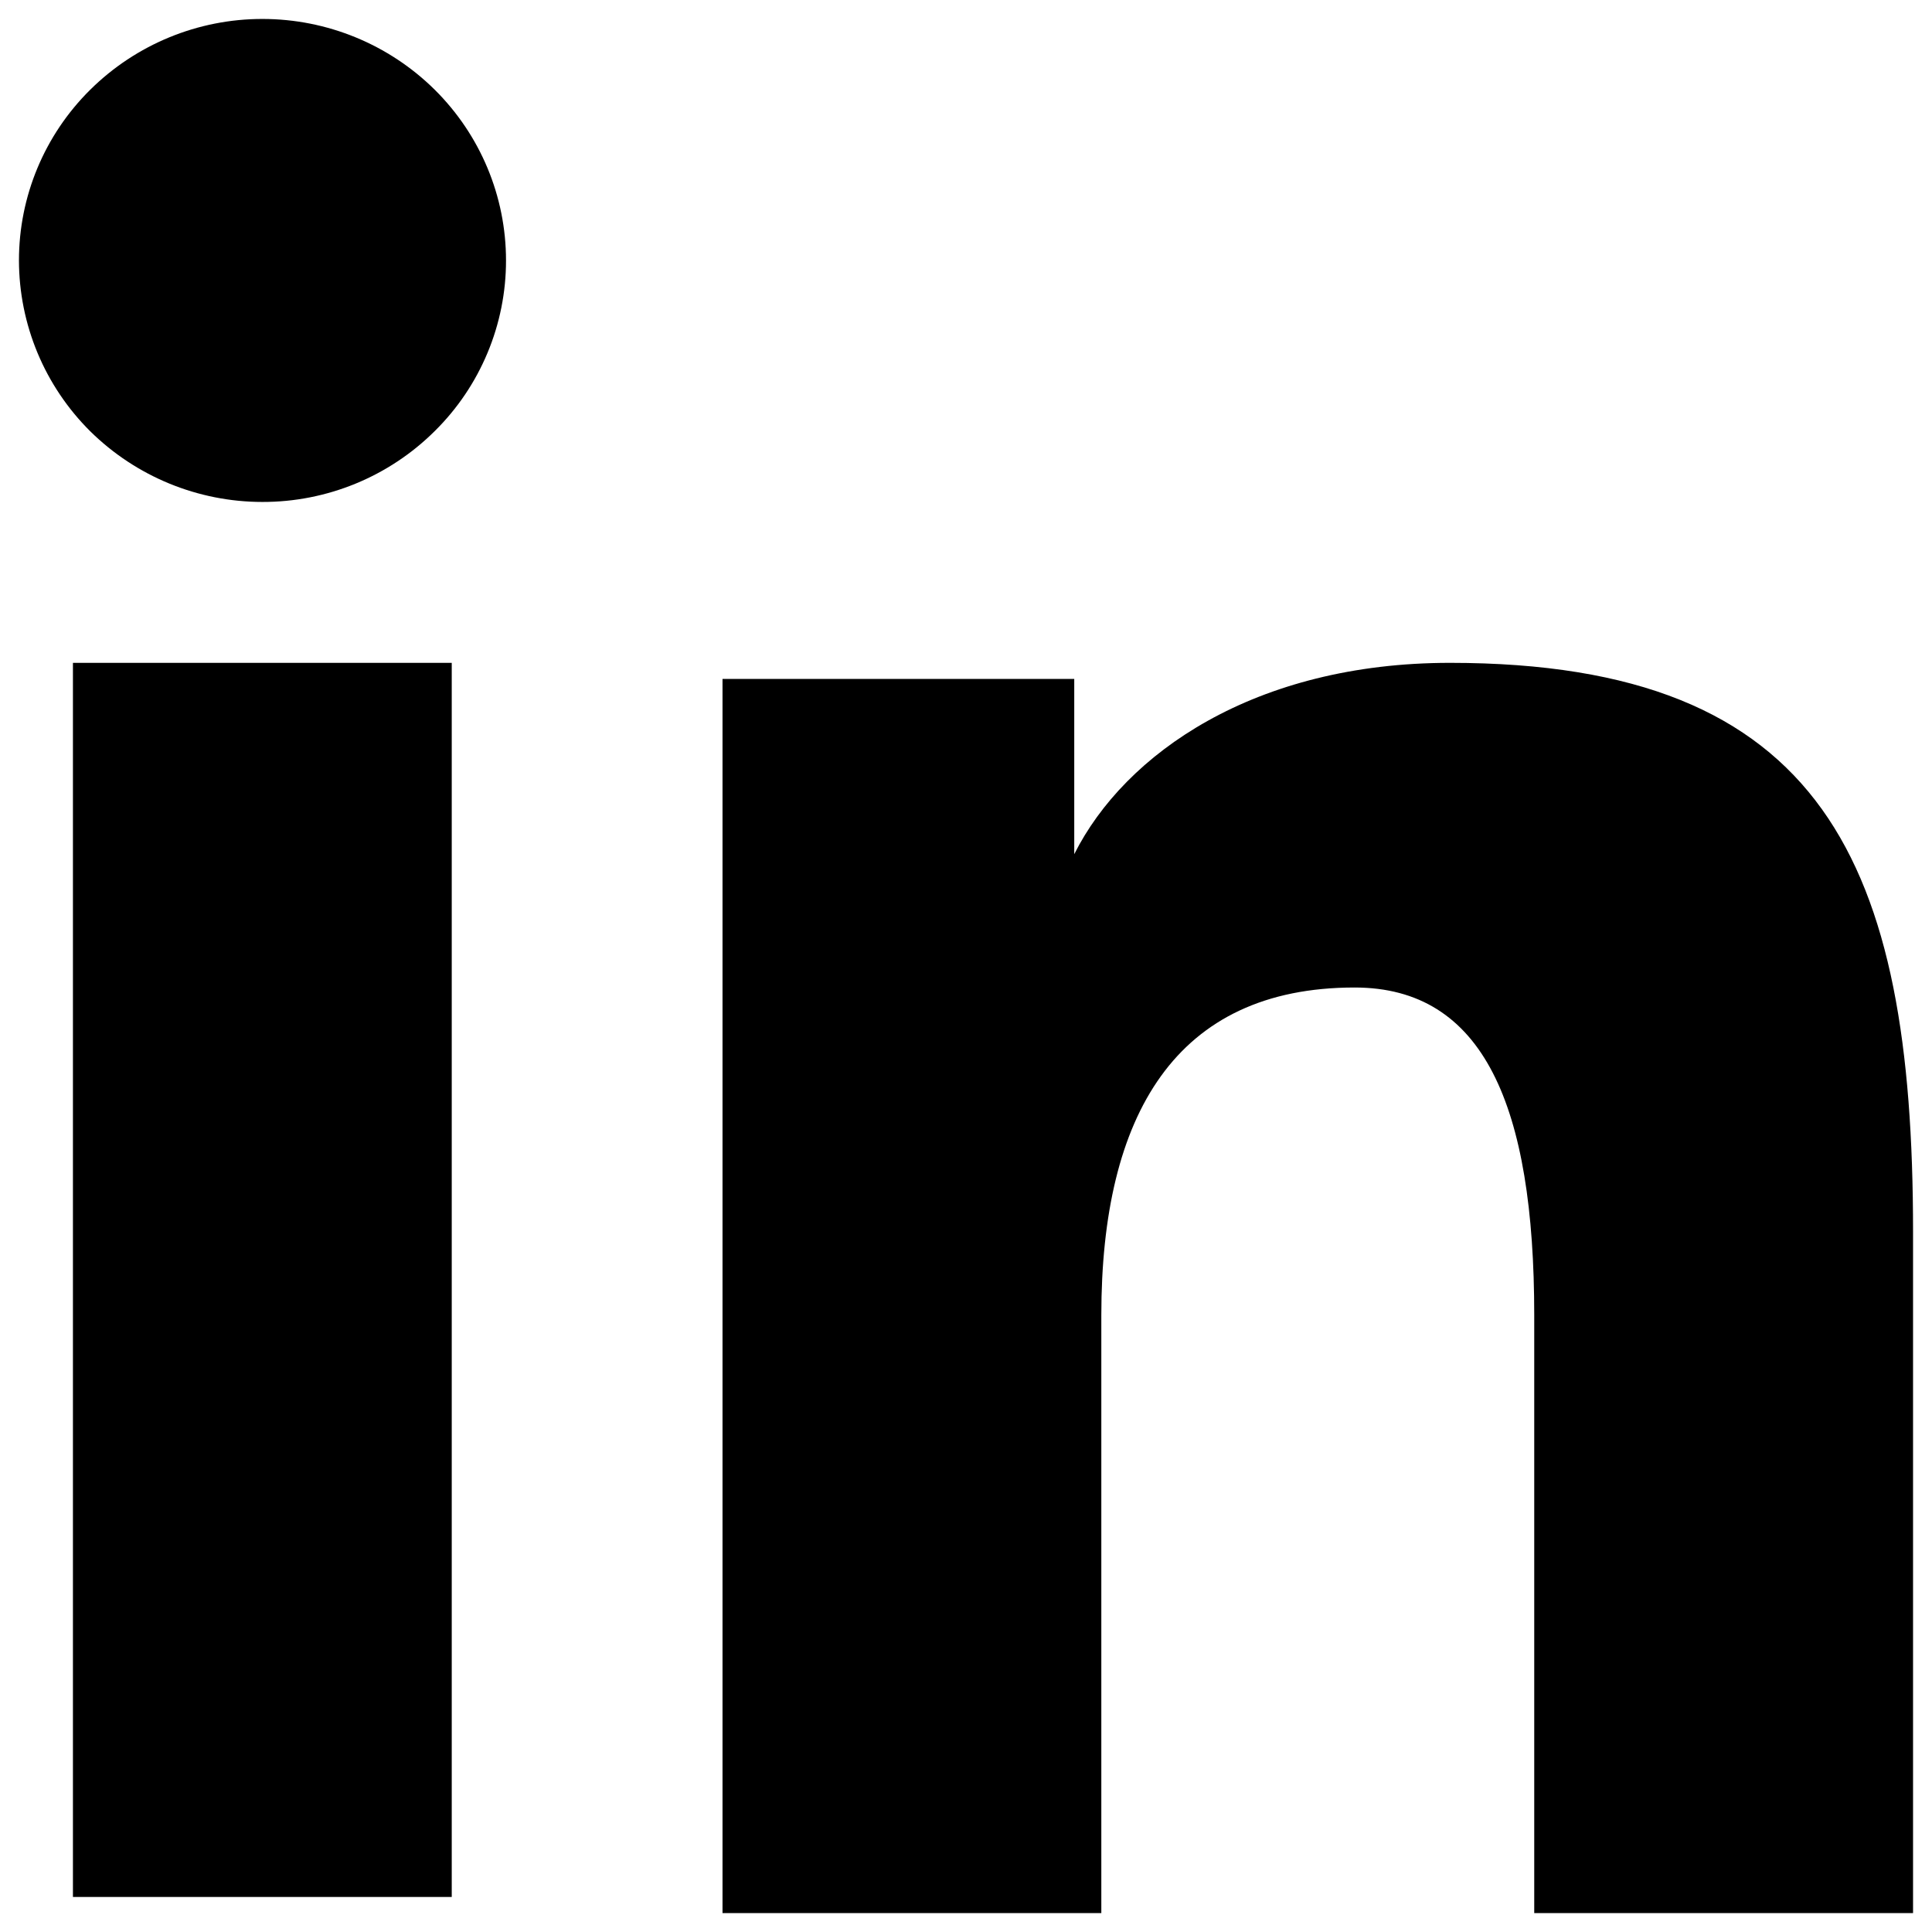
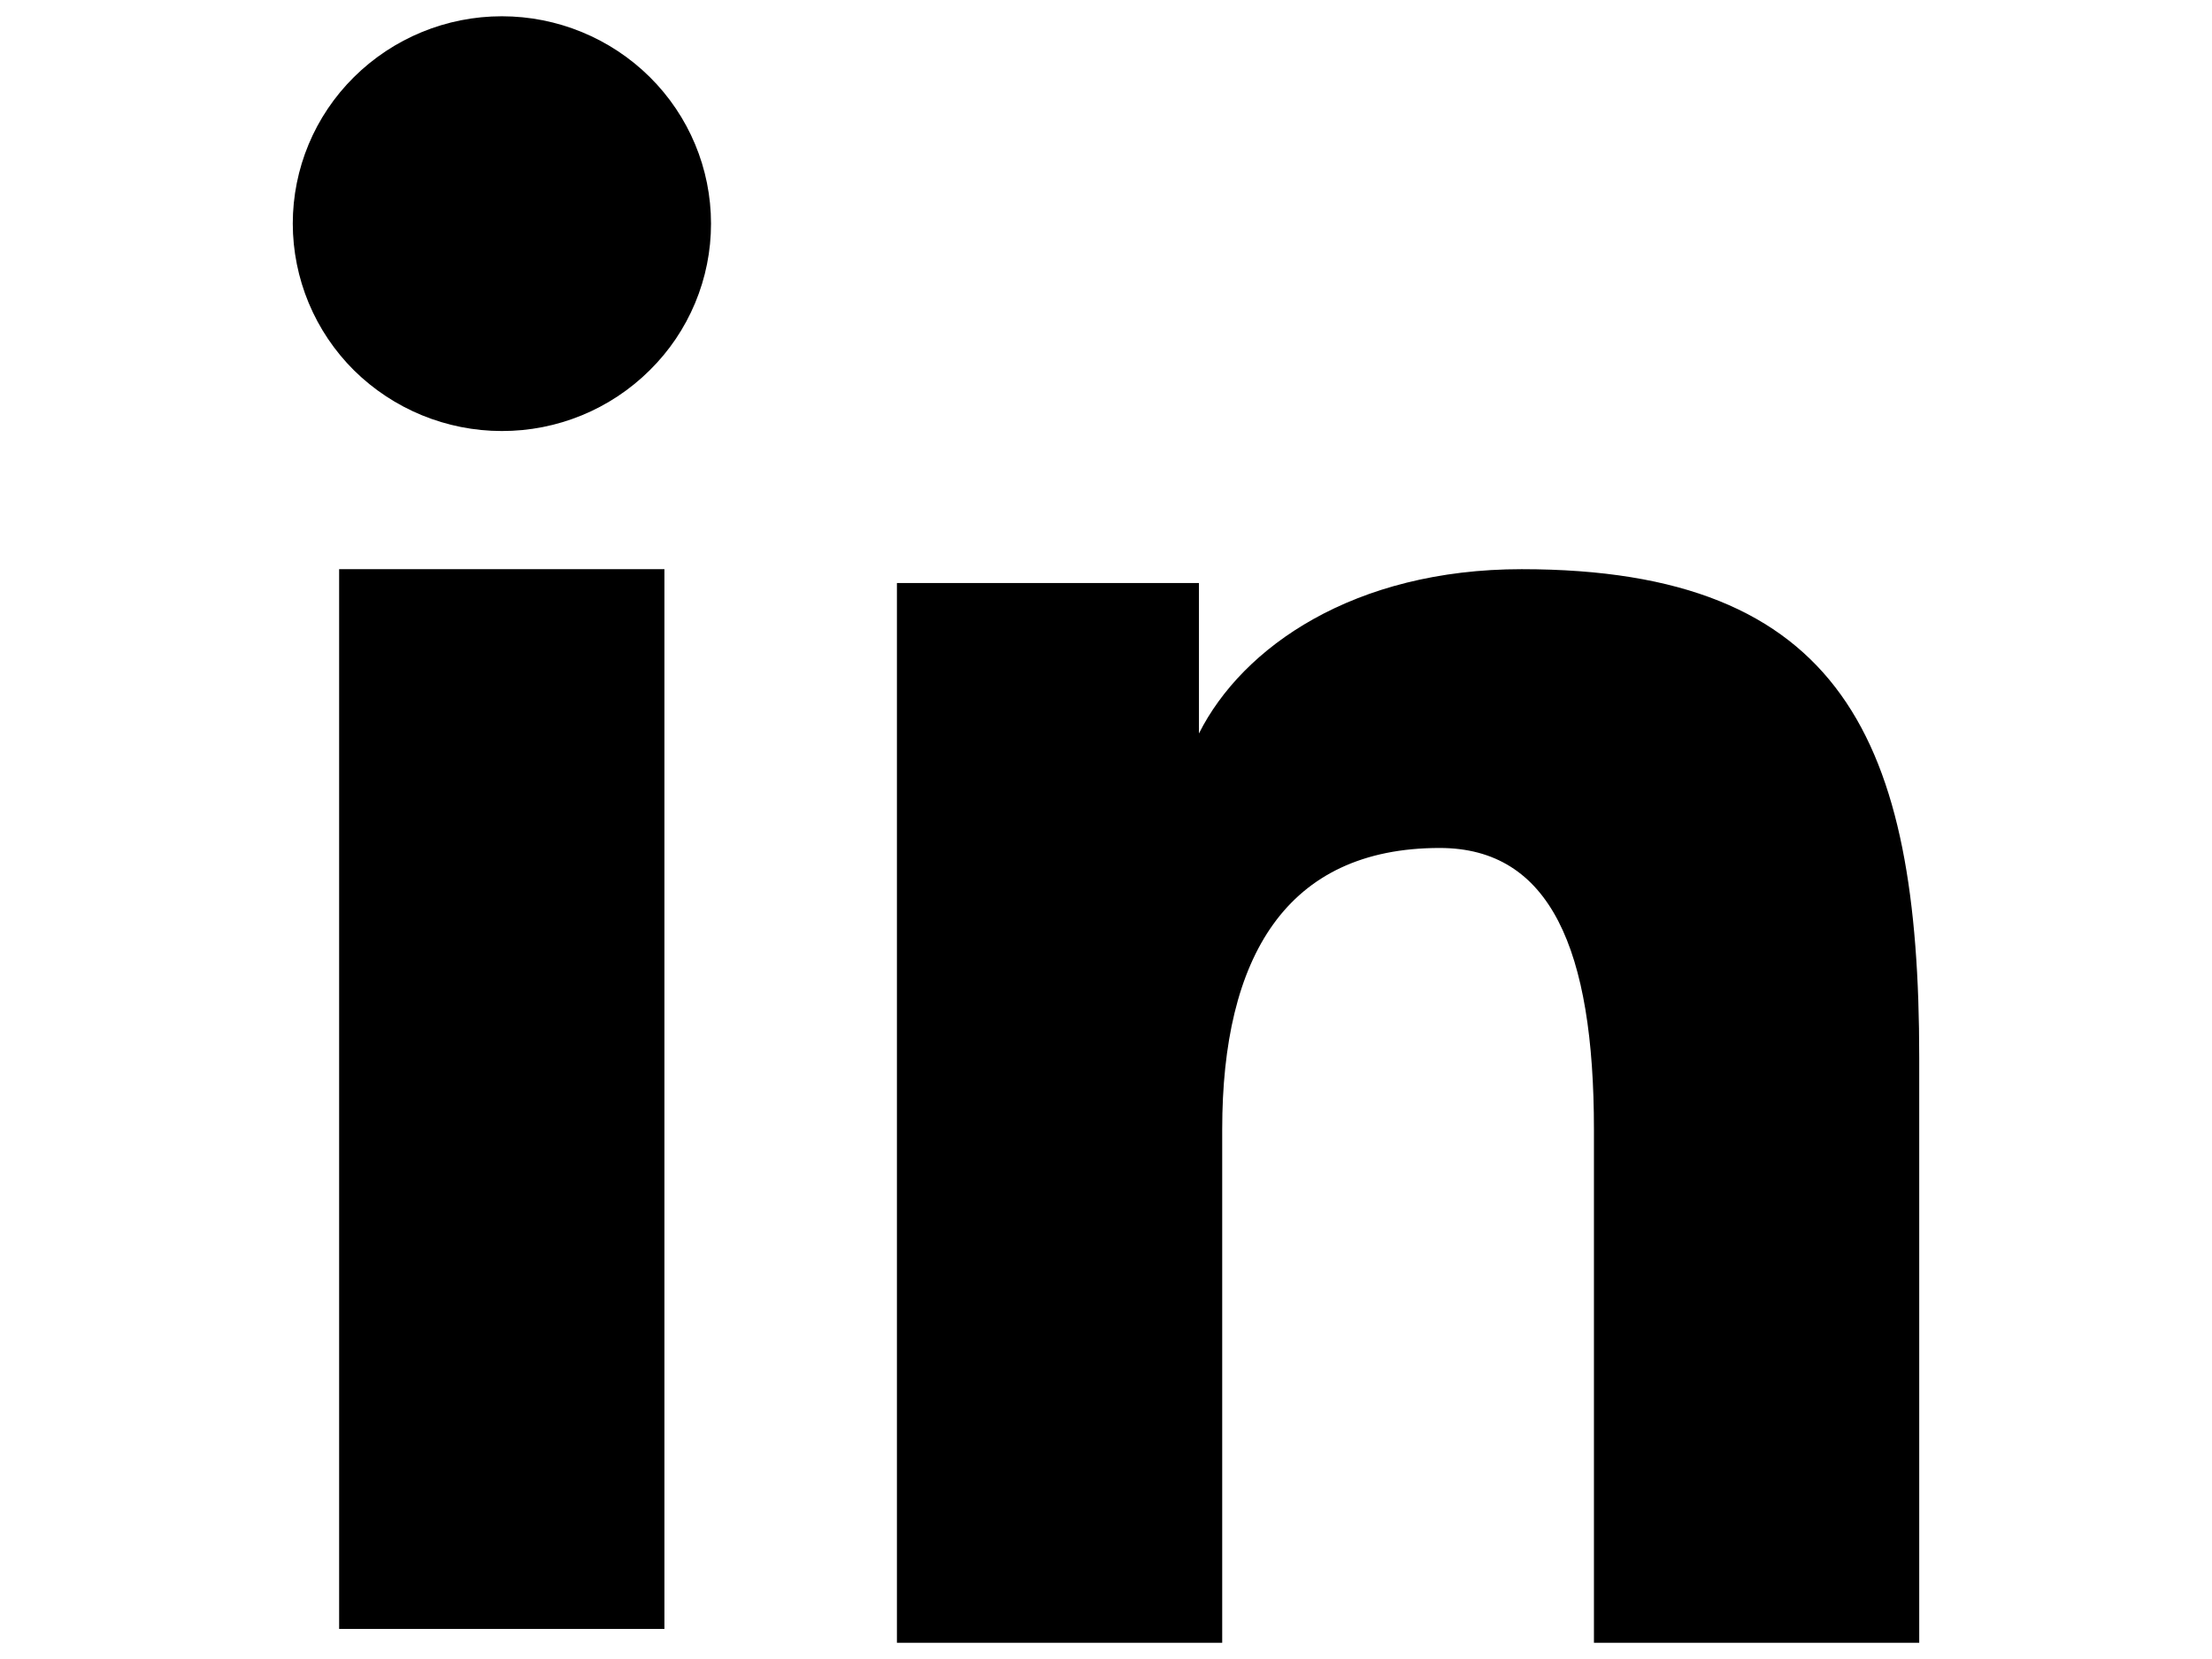
- <svg xmlns="http://www.w3.org/2000/svg" width="68" height="68" viewBox="0 0 68 68" fill="none">
+ <svg xmlns="http://www.w3.org/2000/svg" width="40" height="30" viewBox="0 0 68 68" fill="none">
  <path fill-rule="evenodd" clip-rule="evenodd" d="M25.43 23.897H37.81V30.064C39.593 26.517 44.167 23.33 51.037 23.33C64.207 23.33 67.333 30.39 67.333 43.344V67.334H54V46.294C54 38.917 52.217 34.757 47.677 34.757C41.38 34.757 38.763 39.24 38.763 46.29V67.334H25.43V23.897ZM2.567 66.767H15.9V23.33H2.567V66.767ZM17.81 9.167C17.811 10.285 17.589 11.391 17.158 12.422C16.727 13.454 16.096 14.389 15.3 15.174C13.688 16.776 11.506 17.672 9.233 17.667C6.965 17.666 4.788 16.771 3.173 15.177C2.381 14.389 1.751 13.453 1.321 12.422C0.891 11.39 0.669 10.284 0.667 9.167C0.667 6.91 1.567 4.75 3.177 3.157C4.79 1.561 6.967 0.666 9.237 0.667C11.51 0.667 13.69 1.564 15.3 3.157C16.907 4.75 17.81 6.91 17.81 9.167Z" fill="black" />
</svg>
